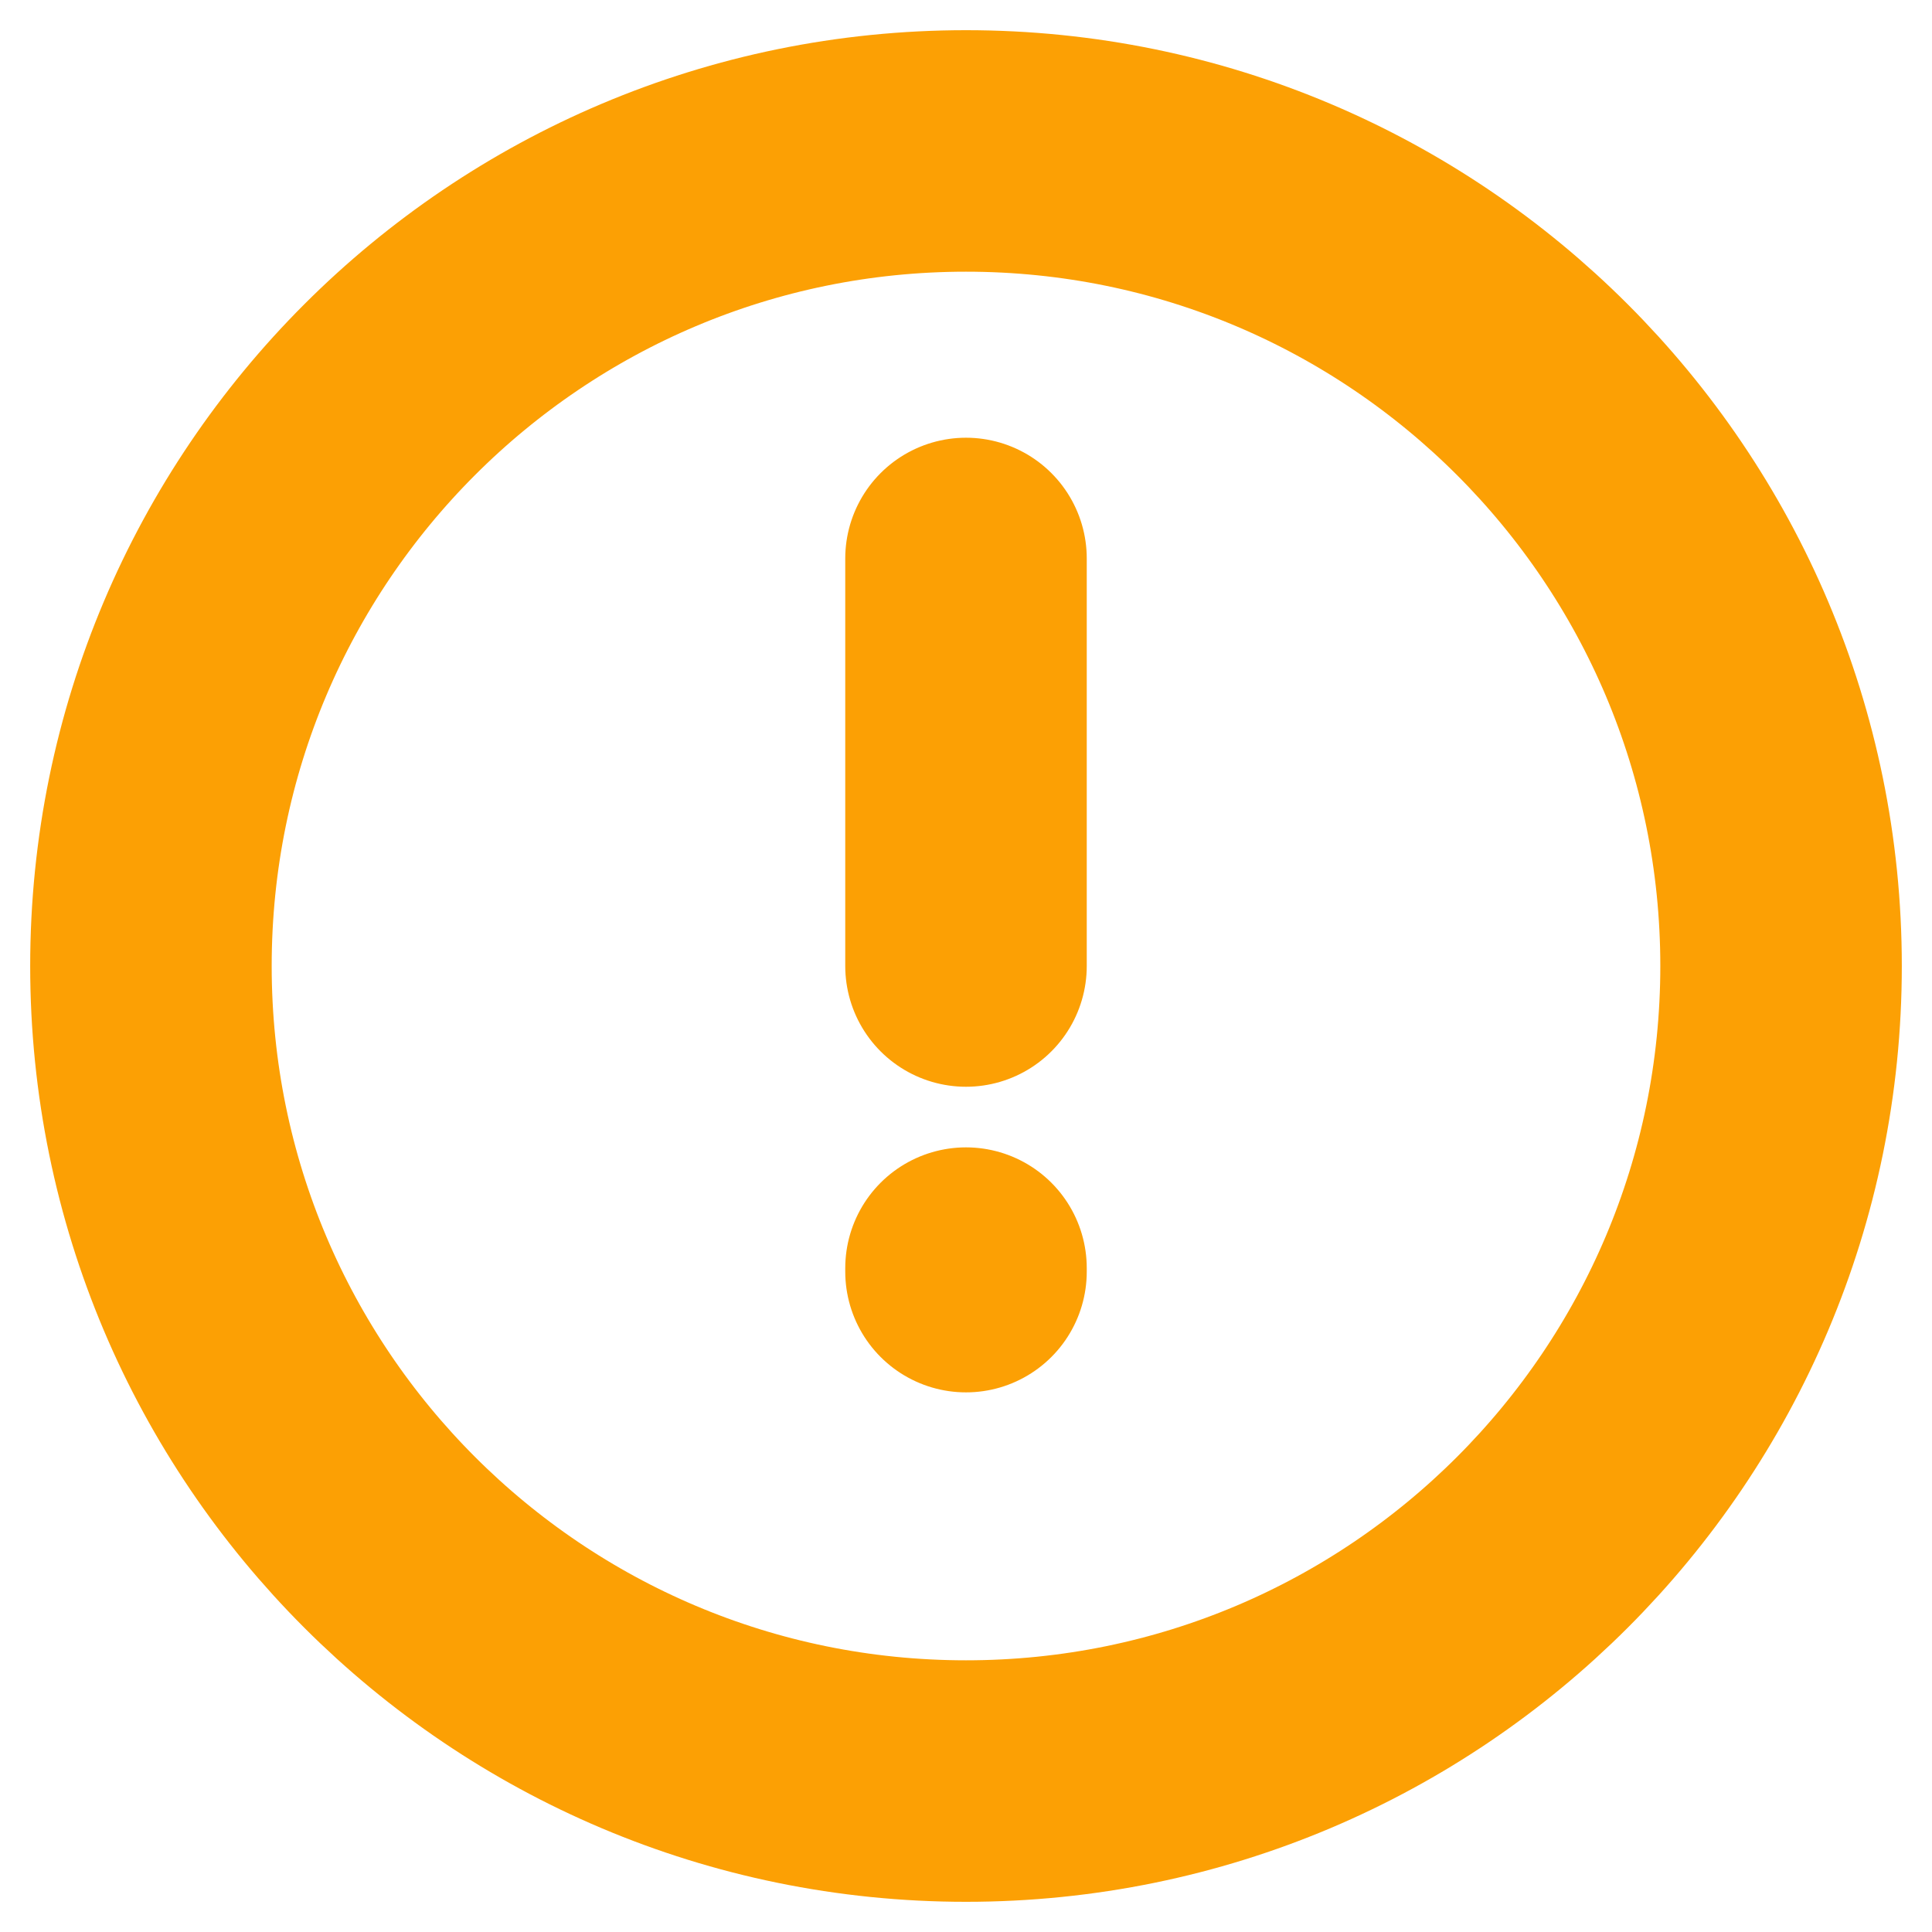
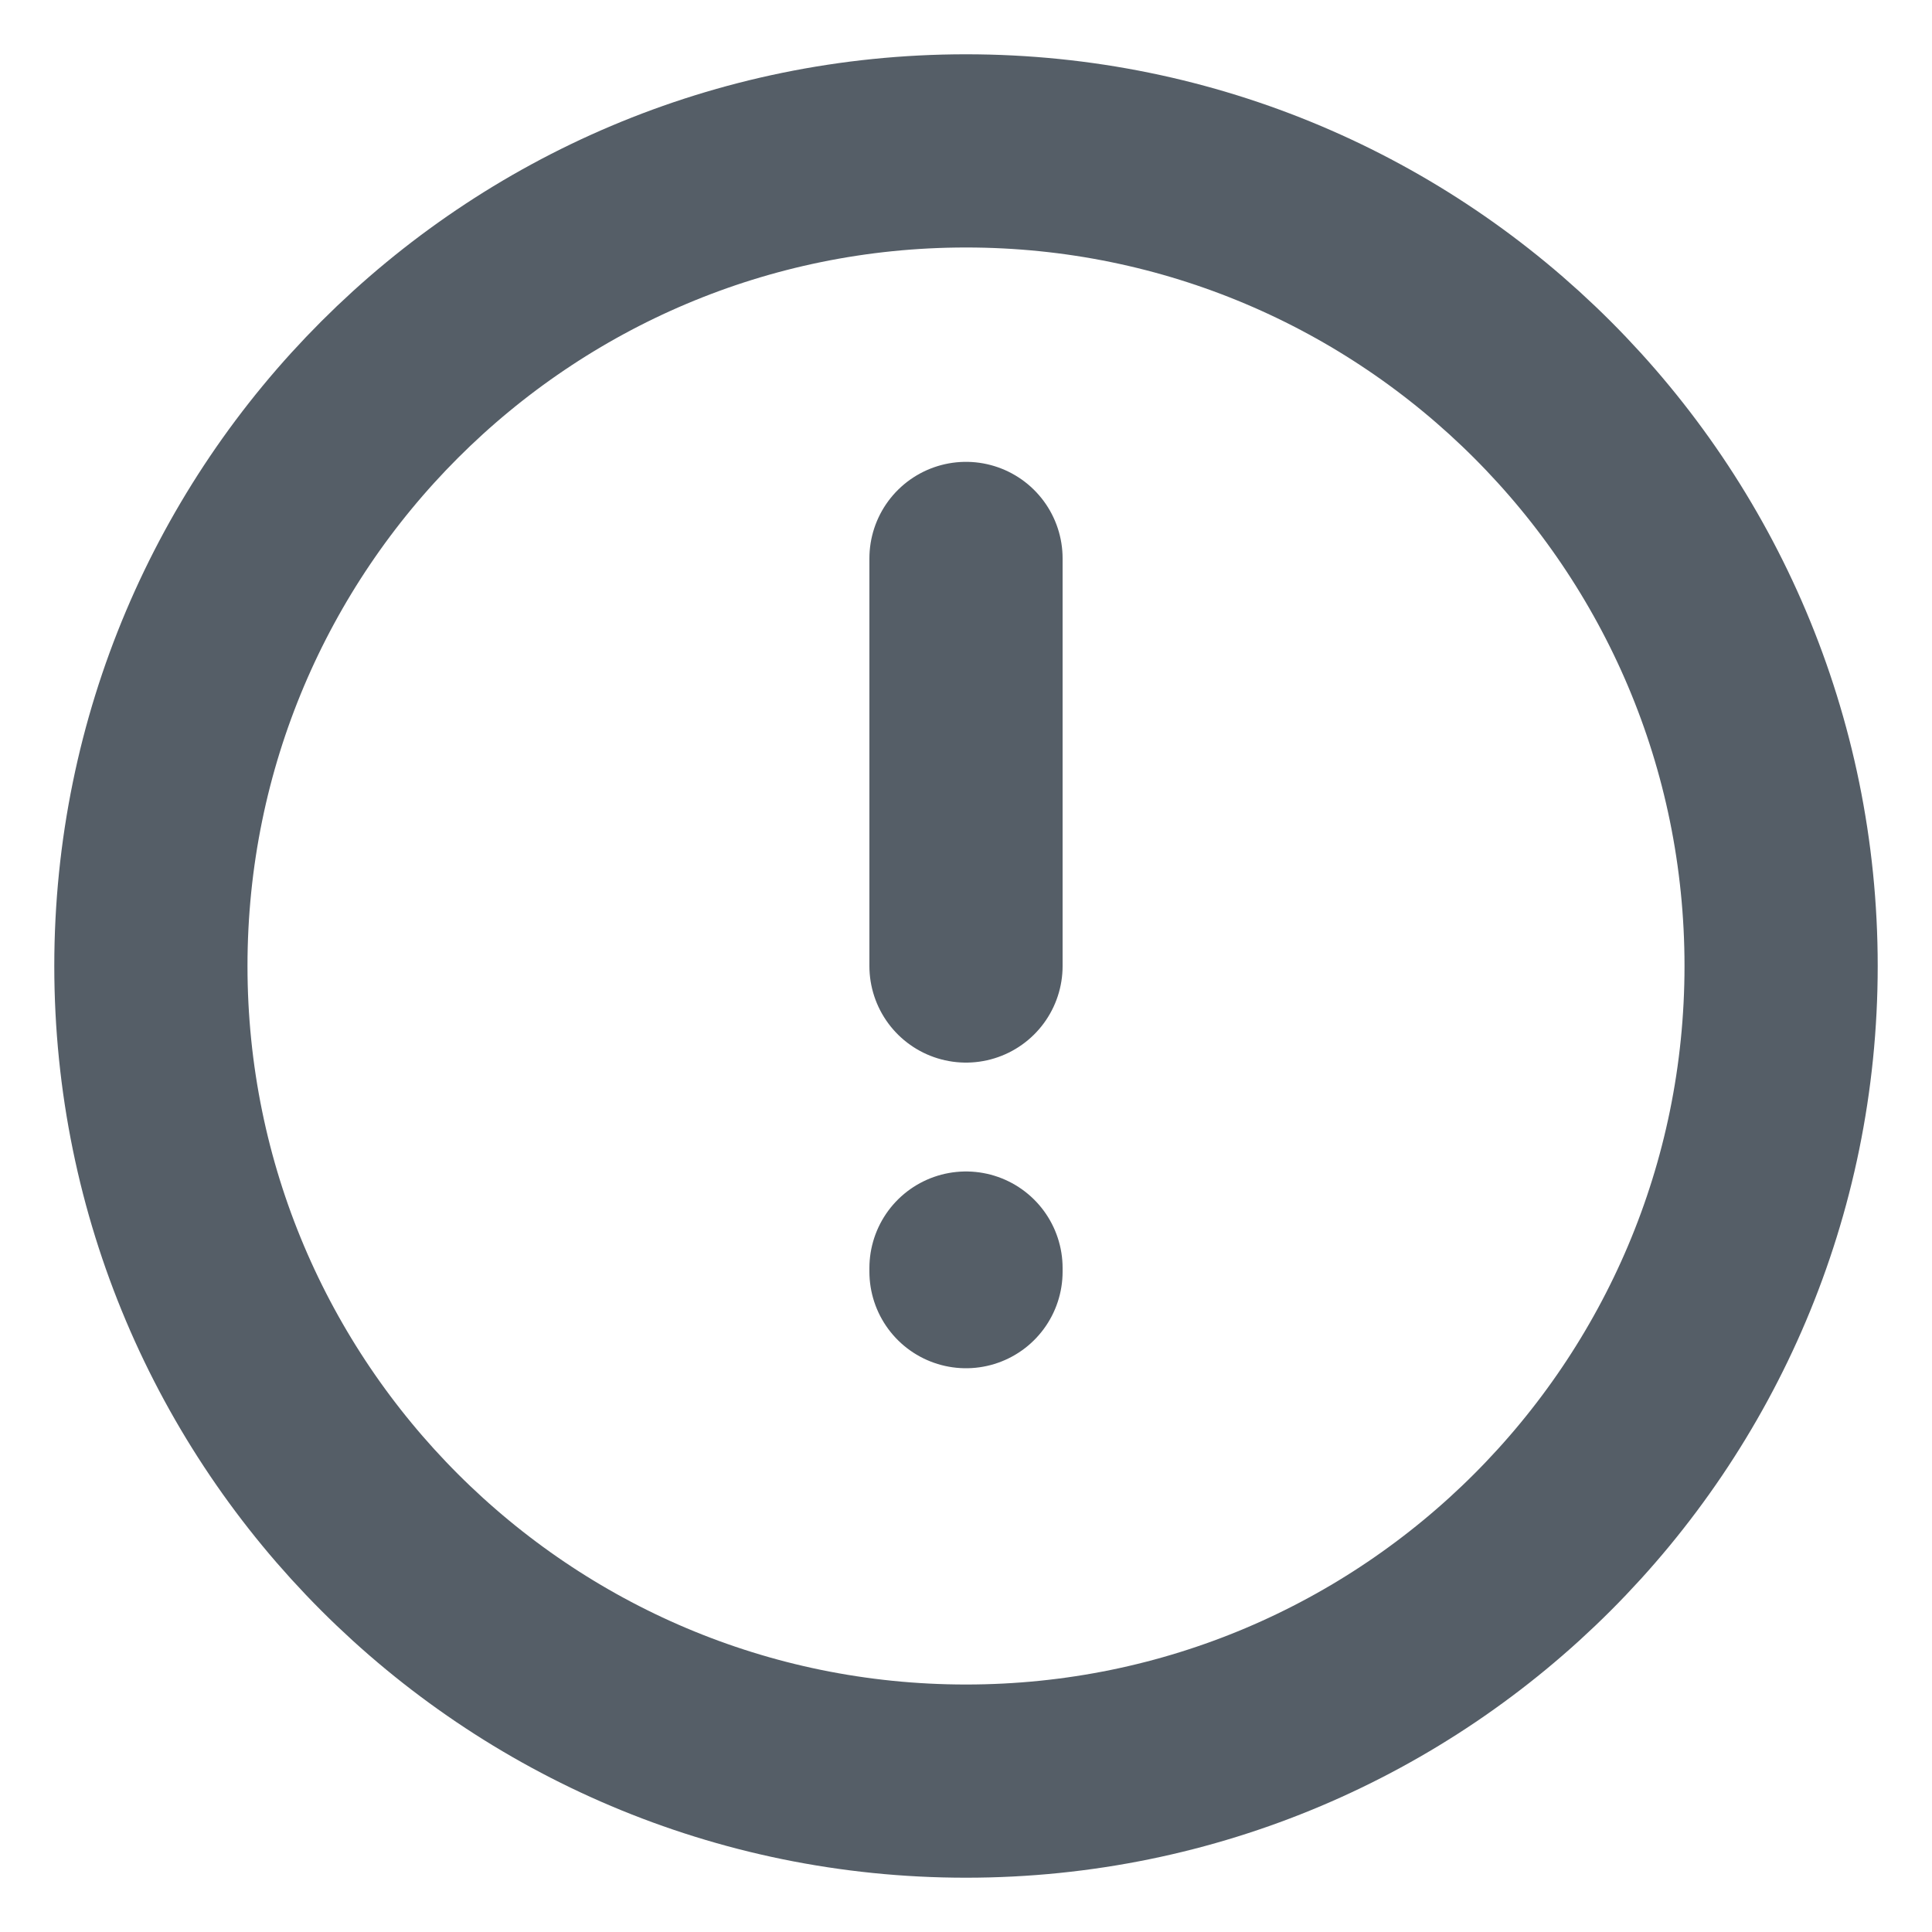
- <svg xmlns="http://www.w3.org/2000/svg" width="16" height="16" viewBox="0 0 16 16" fill="none">
-   <path d="M8 8V4.625M8 10.502V10.531M14.75 8C14.75 11.728 11.728 14.75 8 14.75C4.272 14.75 1.25 11.728 1.25 8C1.25 4.272 4.272 1.25 8 1.25C11.728 1.25 14.75 4.272 14.75 8Z" stroke="#FCA004" stroke-width="2" stroke-linecap="round" stroke-linejoin="round" />
+ <svg xmlns="http://www.w3.org/2000/svg" width="20" height="20" viewBox="0 0 20 20" fill="none">
+   <path d="M10 10V5.781M10 13.127V13.164M18.438 10C18.438 14.66 14.66 18.438 10 18.438C5.34 18.438 1.562 14.66 1.562 10C1.562 5.34 5.34 1.562 10 1.562C14.66 1.562 18.438 5.34 18.438 10Z" stroke="#555E67" stroke-width="2" stroke-linecap="round" stroke-linejoin="round" />
</svg>
